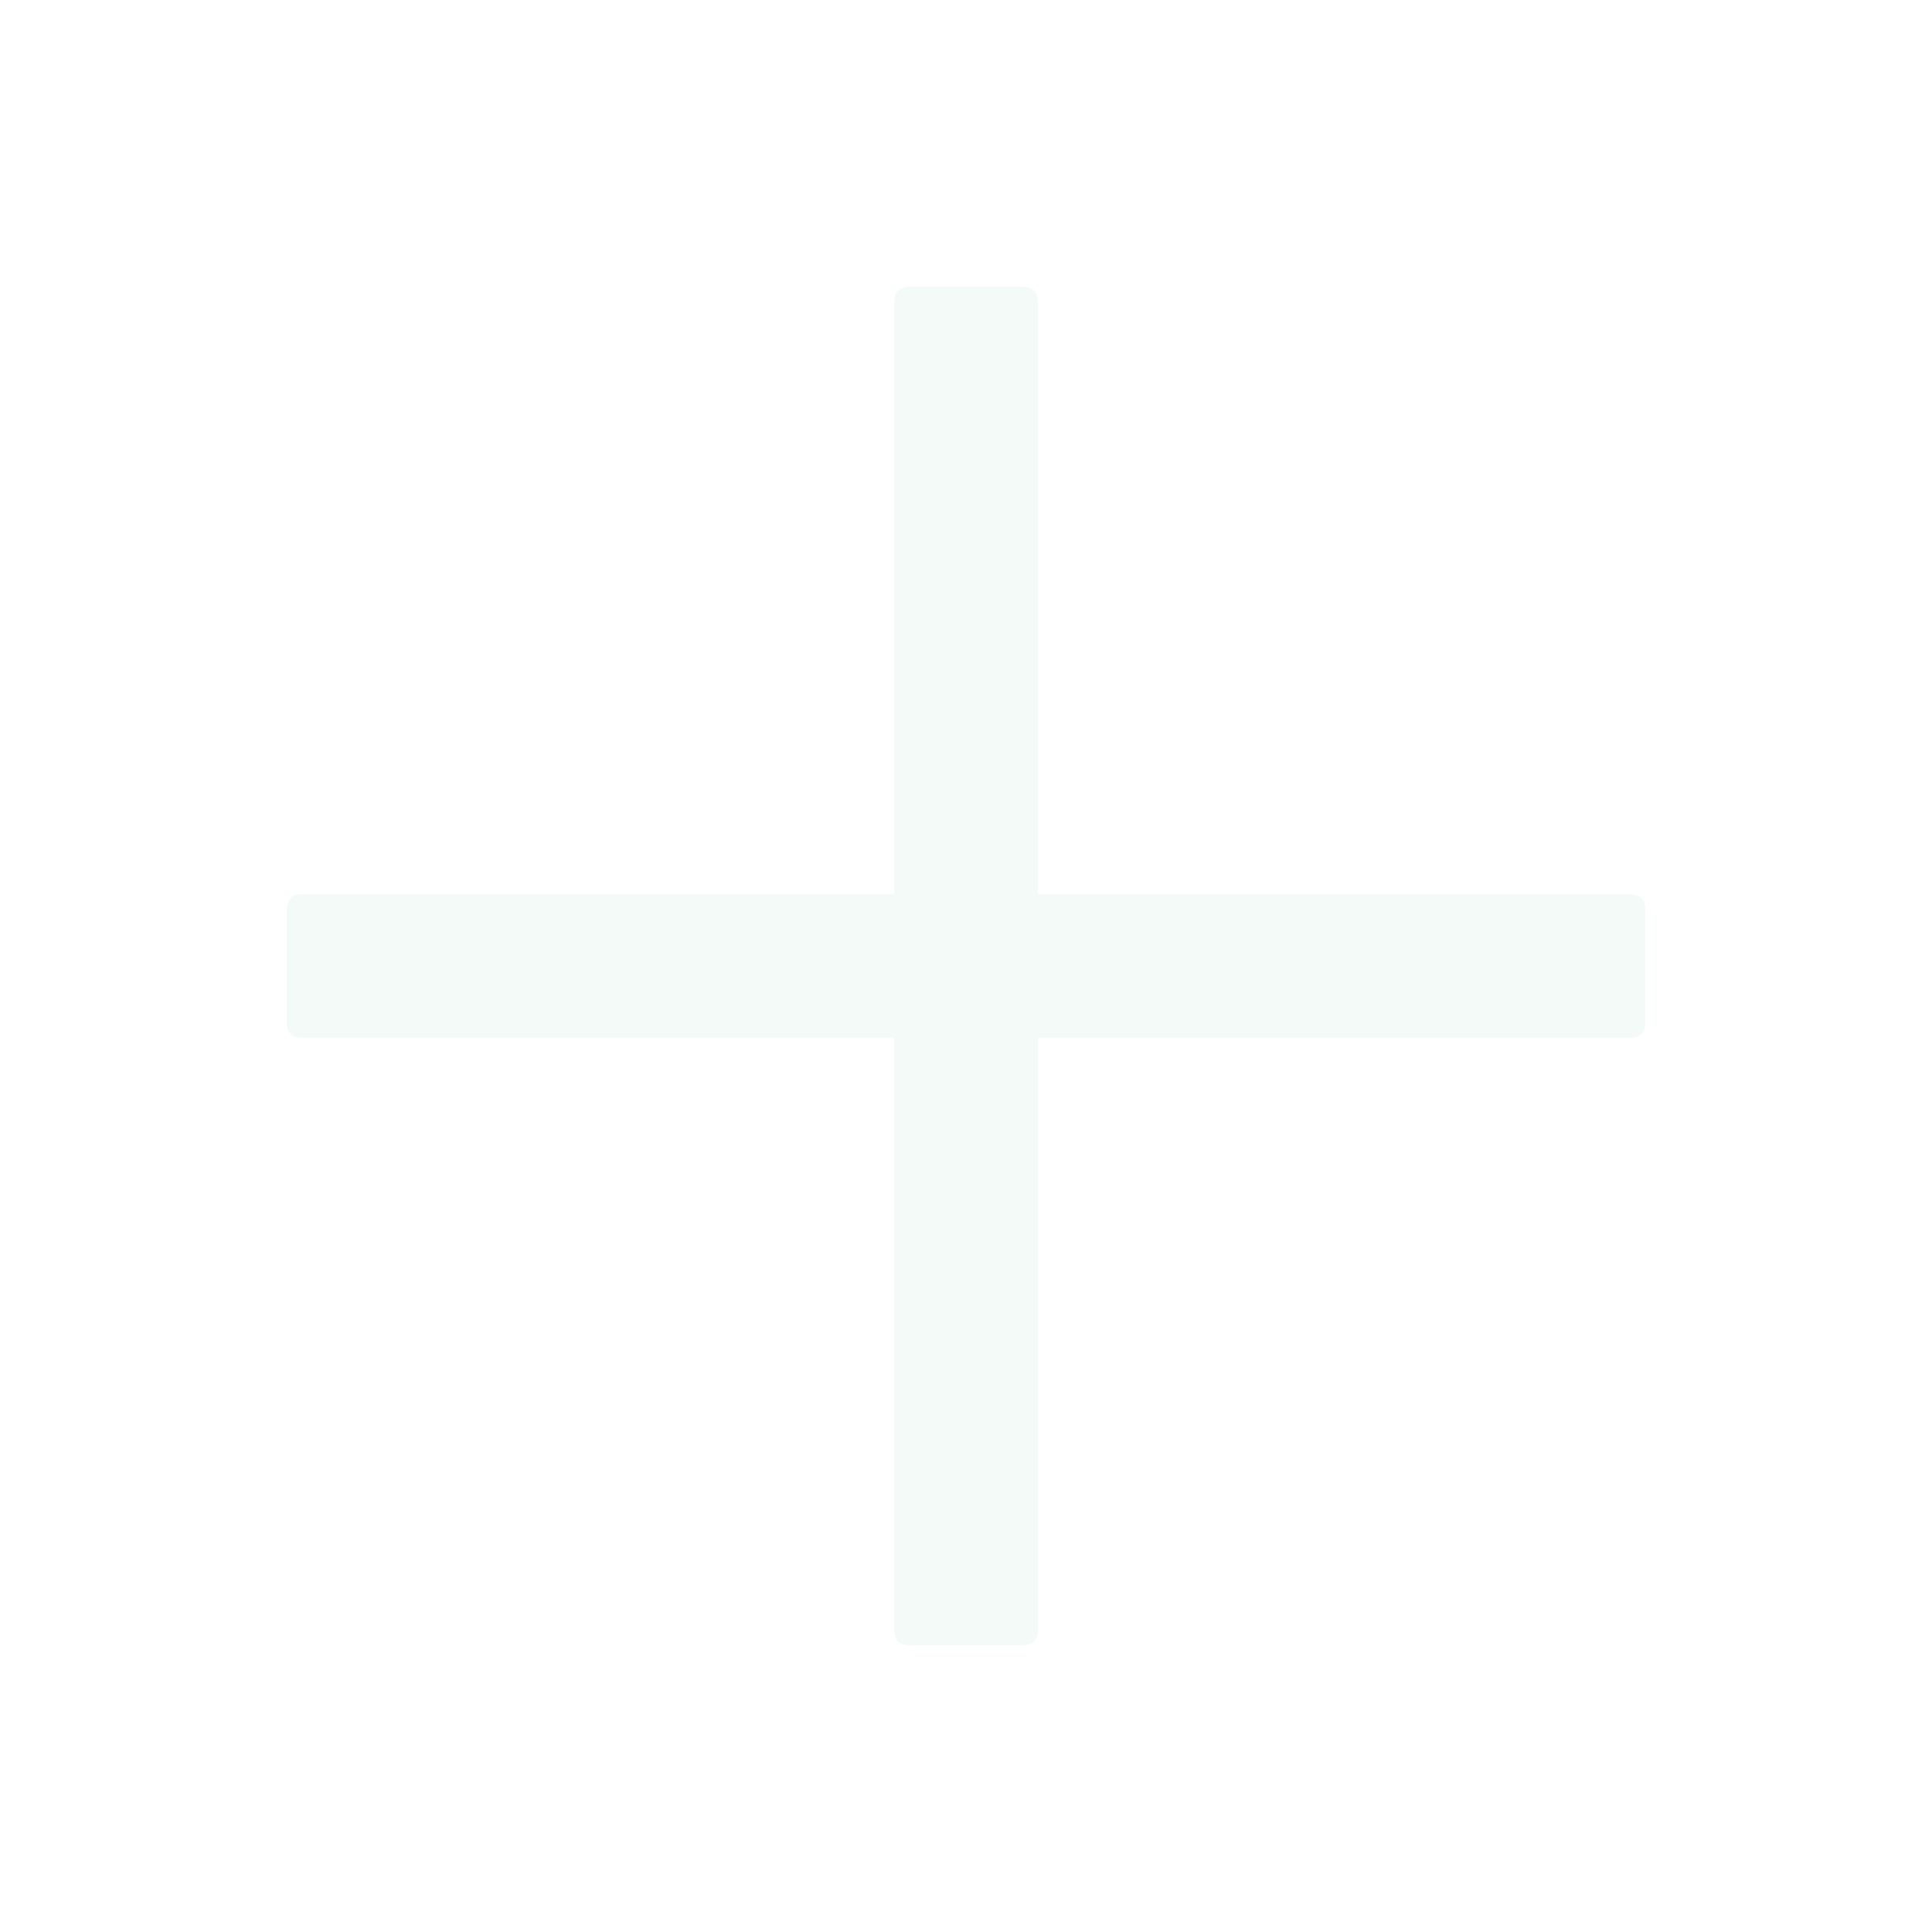
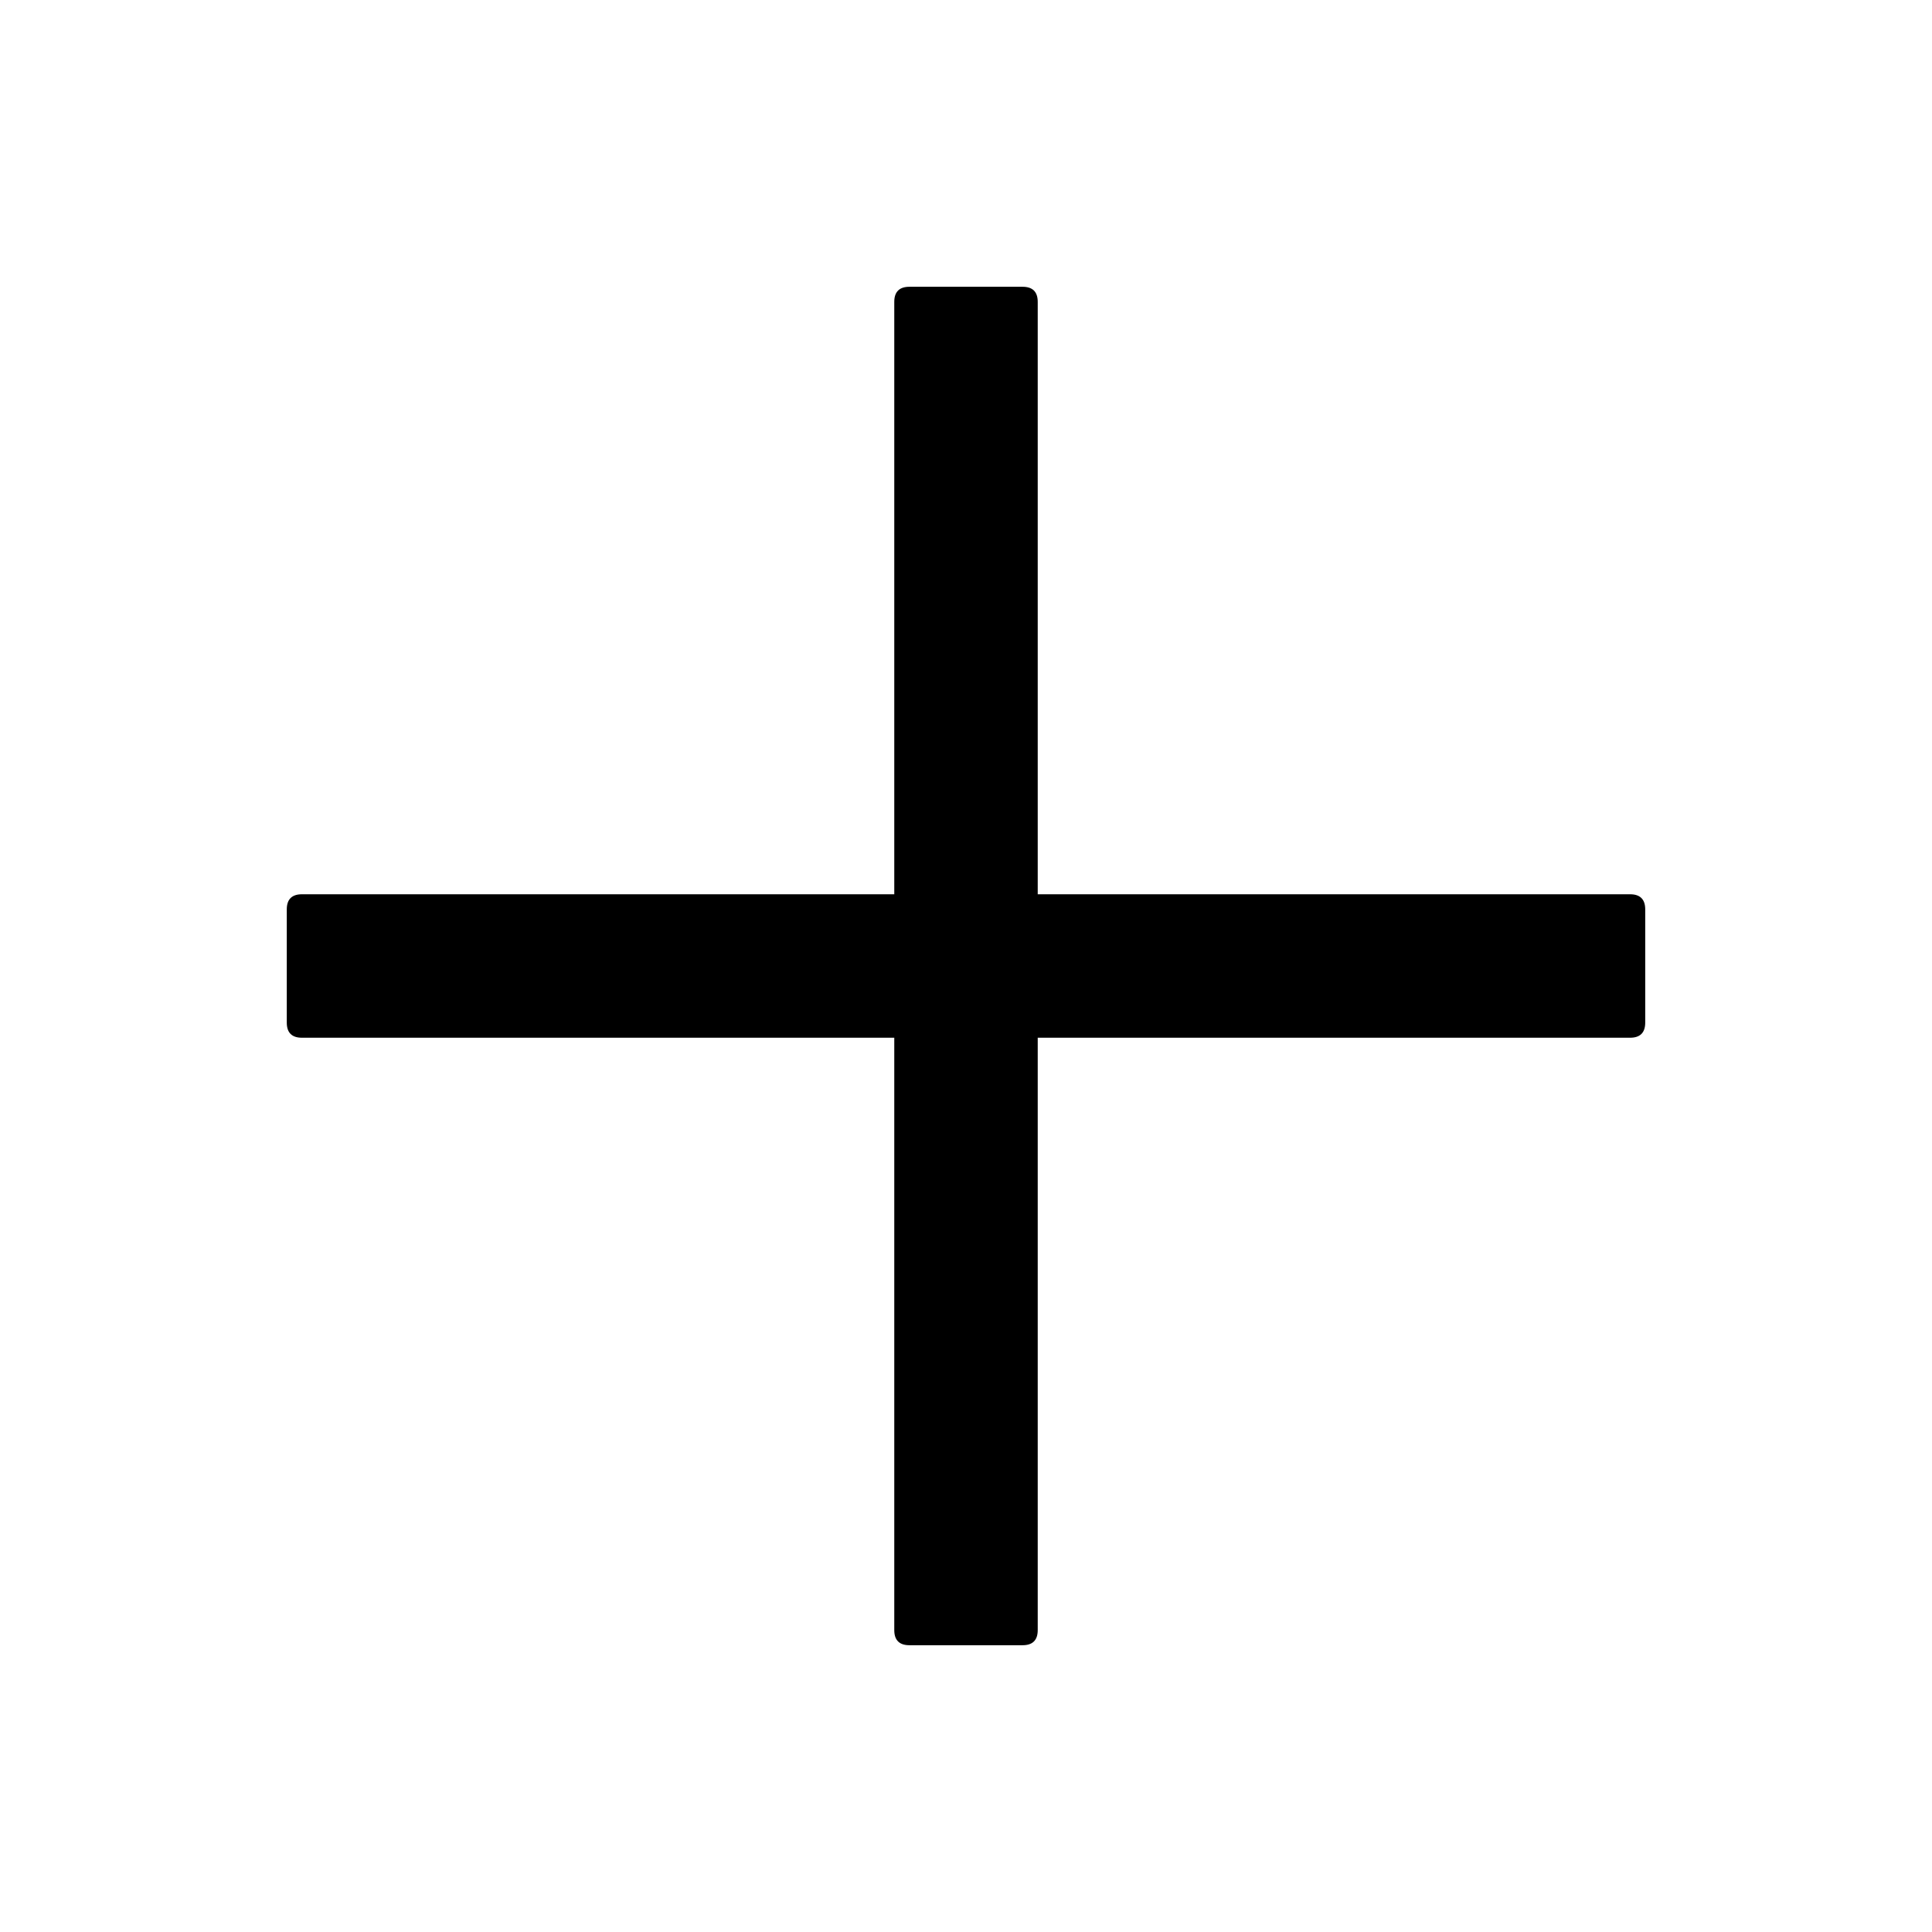
<svg xmlns="http://www.w3.org/2000/svg" width="16" height="16" viewBox="0 0 16 16" fill="none">
-   <path d="M7.531 2.375H8.469C8.552 2.375 8.594 2.417 8.594 2.5V13.5C8.594 13.583 8.552 13.625 8.469 13.625H7.531C7.448 13.625 7.406 13.583 7.406 13.5V2.5C7.406 2.417 7.448 2.375 7.531 2.375Z" fill="#F3FAF8" />
-   <path d="M3 7.406H13.5C13.583 7.406 13.625 7.448 13.625 7.531V8.469C13.625 8.552 13.583 8.594 13.5 8.594H2.5C2.417 8.594 2.375 8.552 2.375 8.469V7.531C2.375 7.448 2.417 7.406 2.5 7.406H3Z" fill="#F3FAF8" />
+   <path d="M7.531 2.375H8.469C8.552 2.375 8.594 2.417 8.594 2.5V13.5C8.594 13.583 8.552 13.625 8.469 13.625H7.531C7.448 13.625 7.406 13.583 7.406 13.5V2.5C7.406 2.417 7.448 2.375 7.531 2.375Z" fill="currentColor" />
+   <path d="M3 7.406H13.5C13.583 7.406 13.625 7.448 13.625 7.531V8.469C13.625 8.552 13.583 8.594 13.5 8.594H2.5C2.417 8.594 2.375 8.552 2.375 8.469V7.531C2.375 7.448 2.417 7.406 2.5 7.406H3Z" fill="currentColor" />
</svg>
